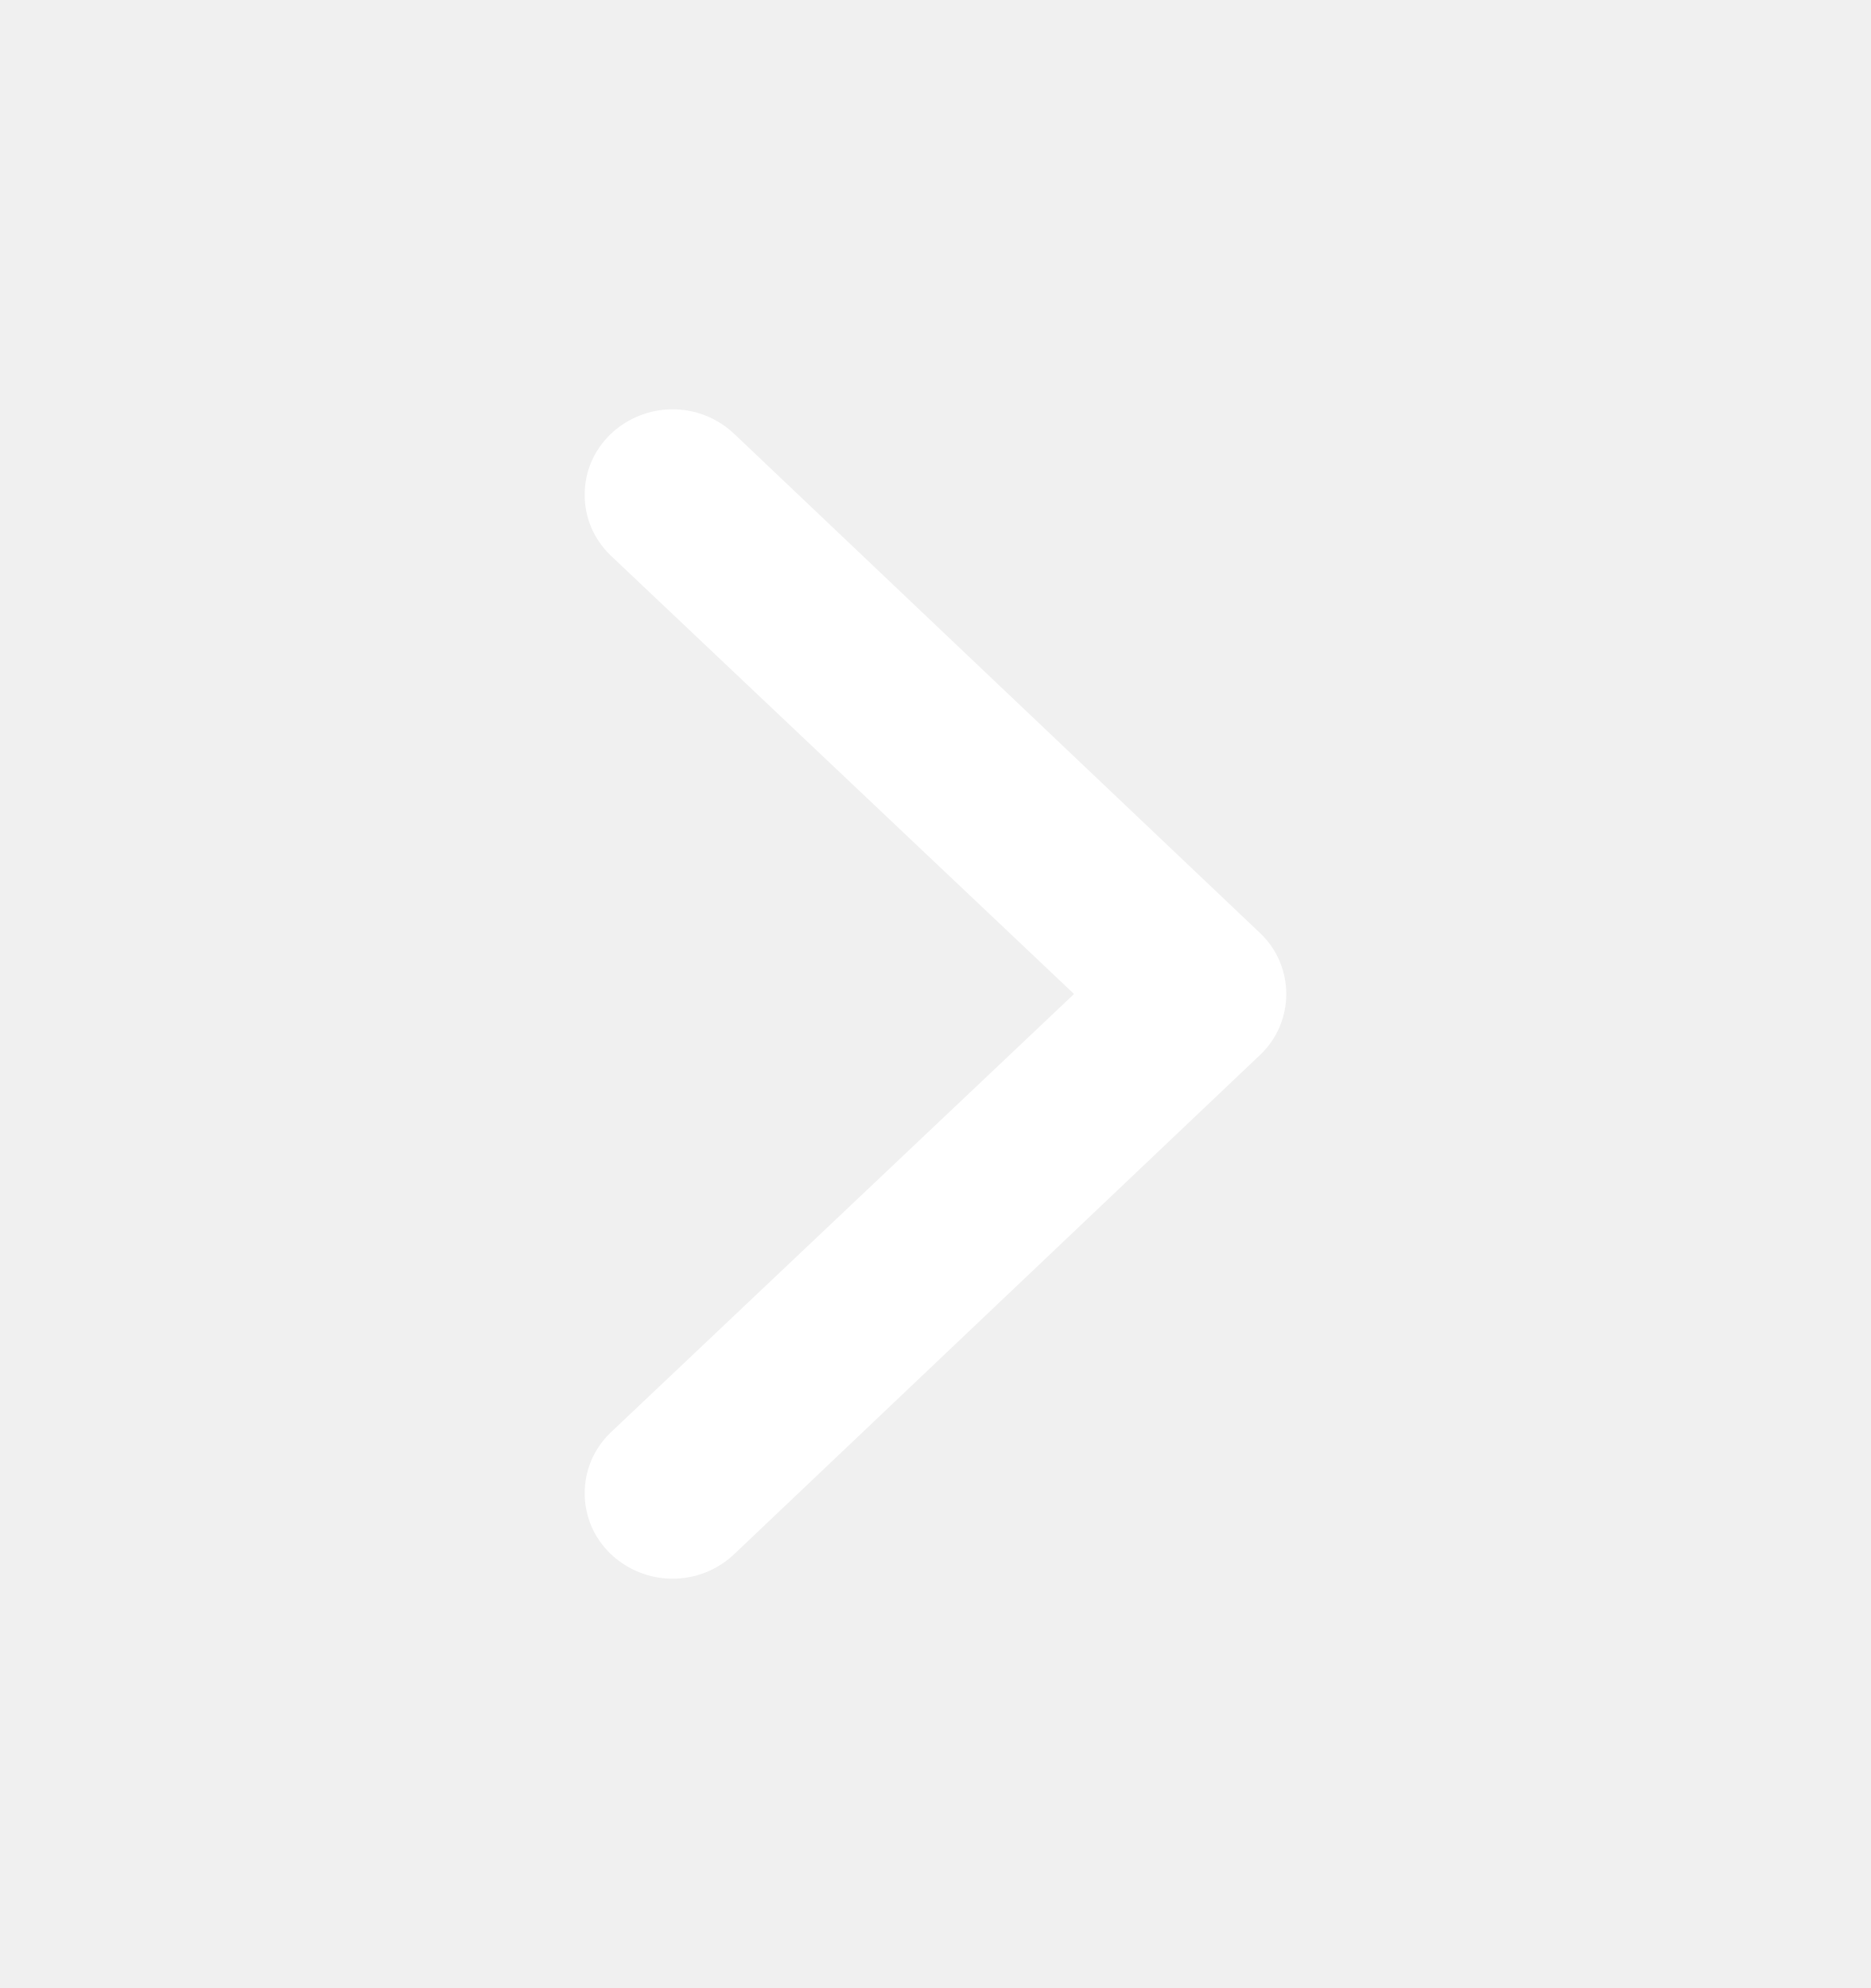
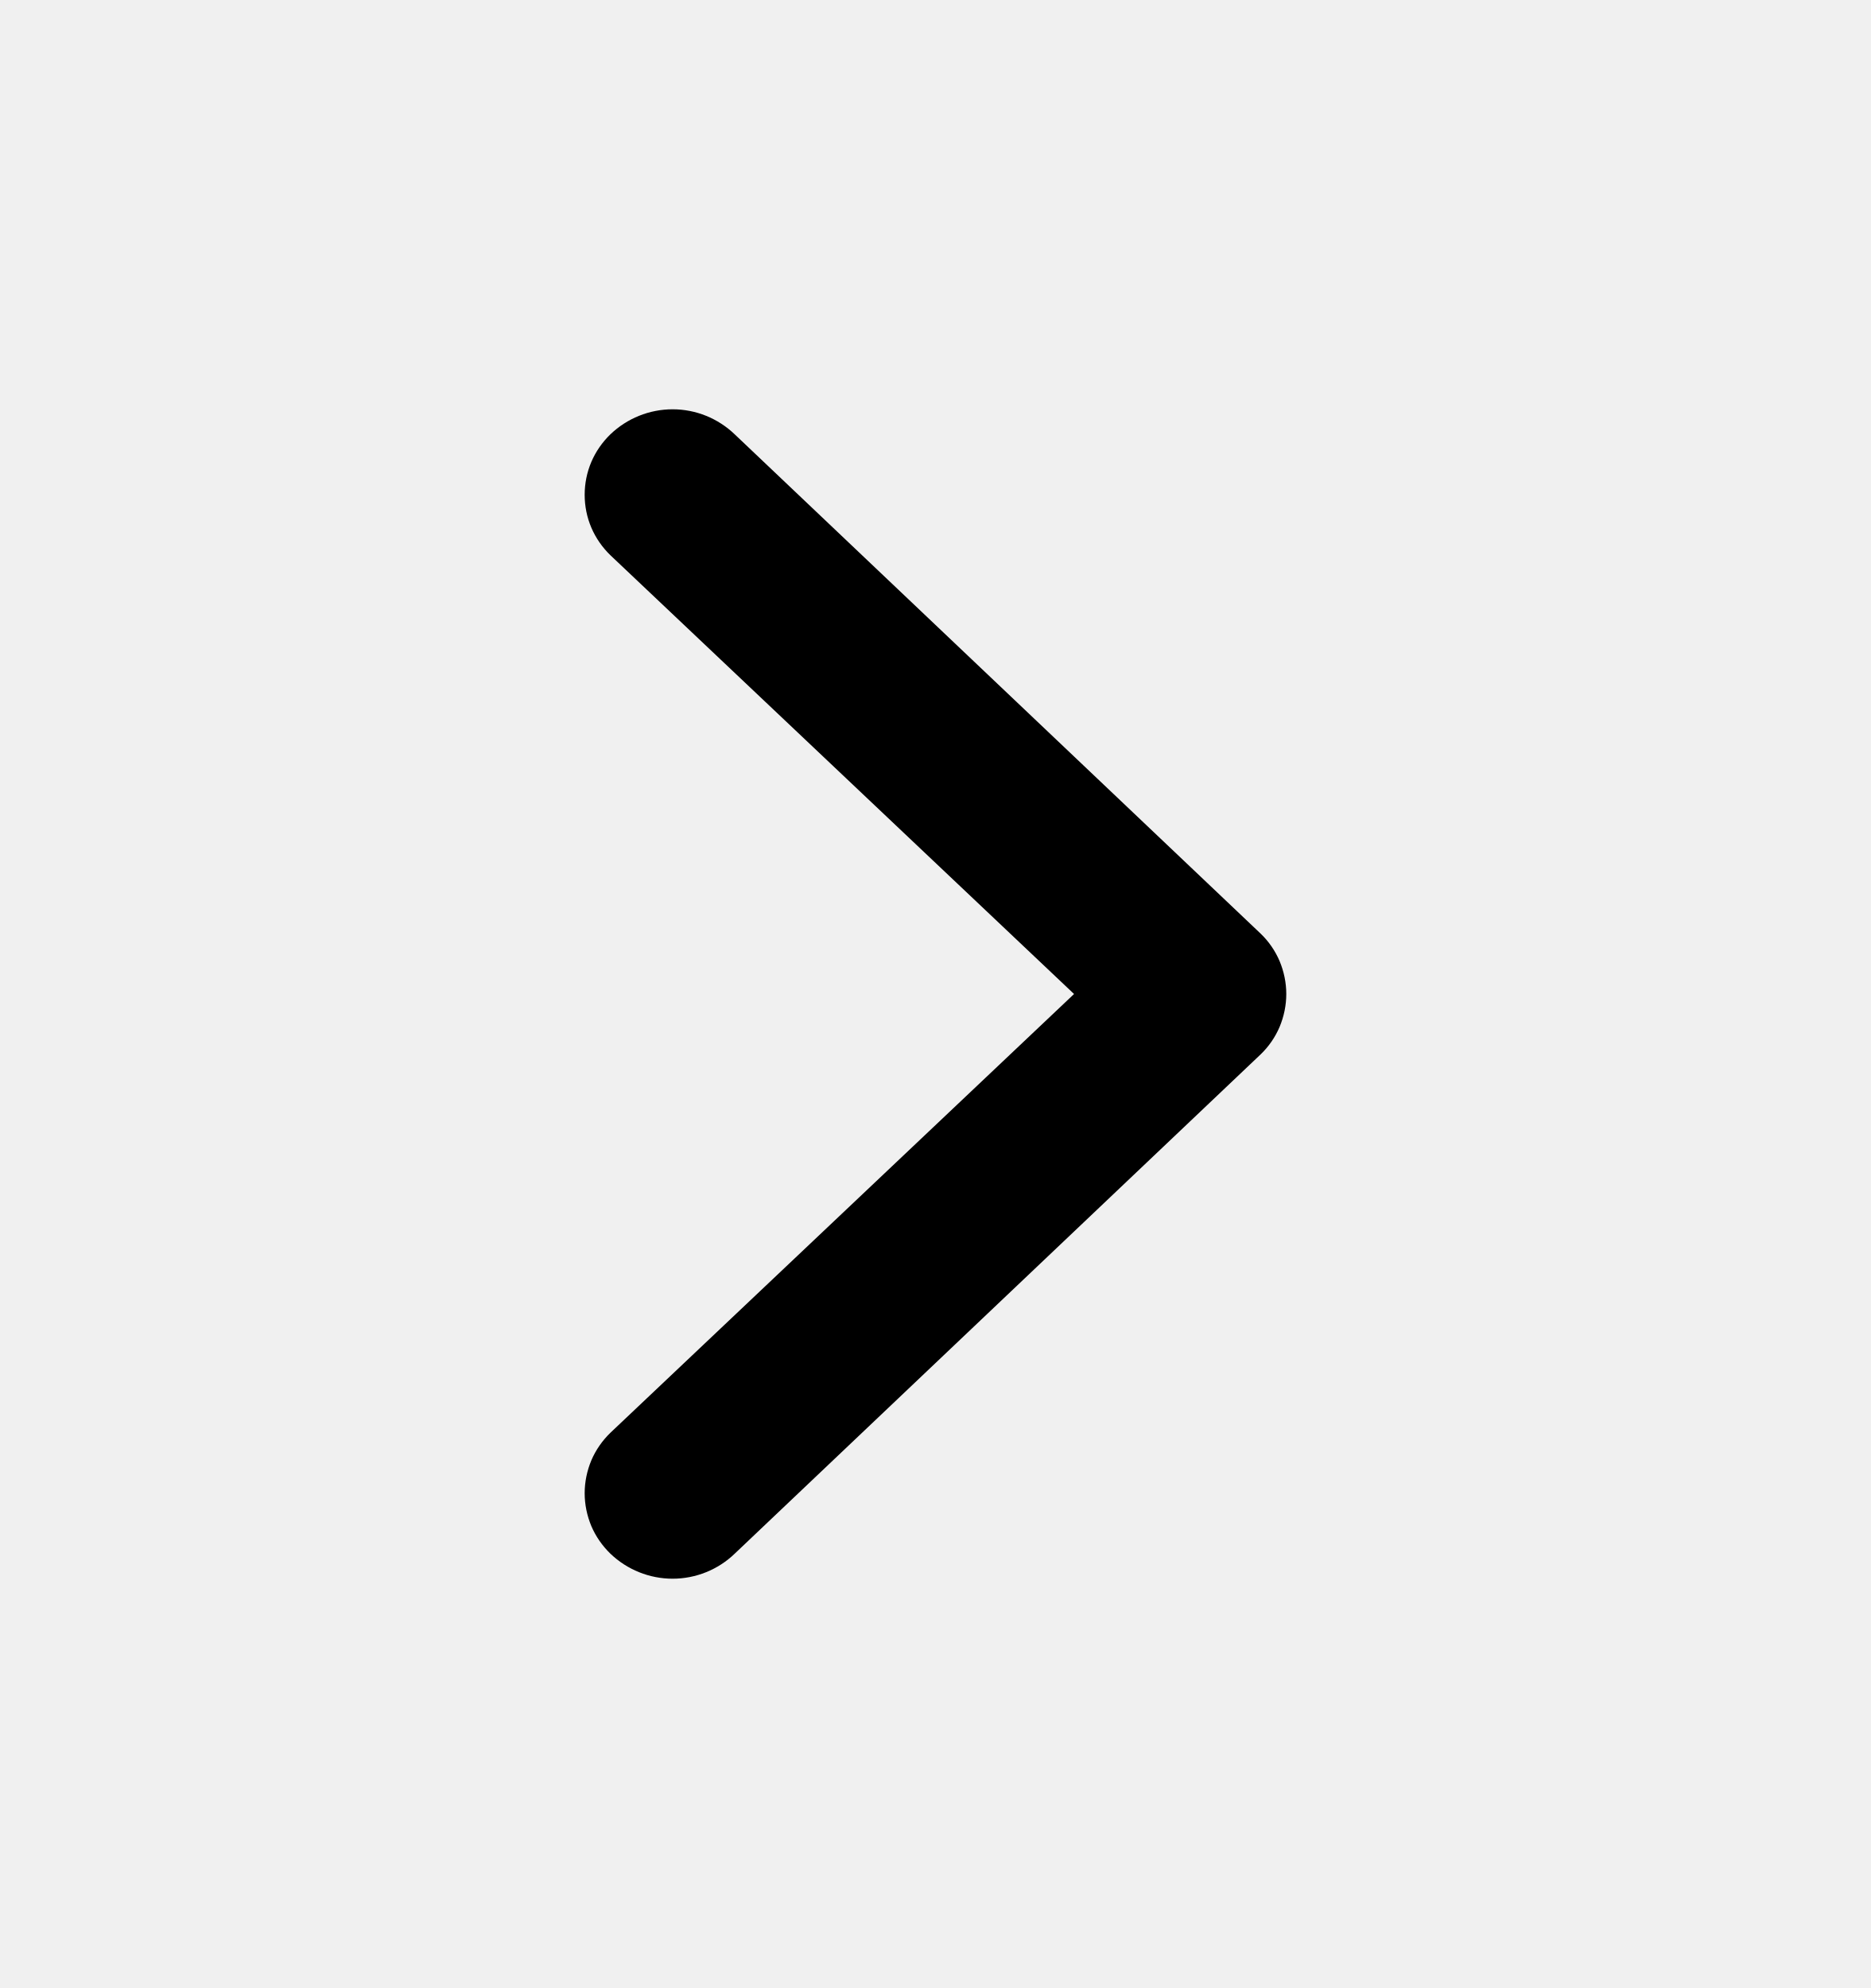
<svg xmlns="http://www.w3.org/2000/svg" width="16" height="17" viewBox="0 0 16 17" fill="none">
  <g clip-path="url(#clip0_2455_2647)">
-     <path fill-rule="evenodd" clip-rule="evenodd" d="M5.22 3.714C5.363 3.577 5.554 3.5 5.752 3.5C5.95 3.5 6.14 3.577 6.283 3.714L10.78 7.983C10.85 8.05 10.905 8.13 10.943 8.219C10.98 8.308 11 8.403 11 8.5C11 8.597 10.98 8.692 10.943 8.781C10.905 8.87 10.85 8.95 10.78 9.017L6.283 13.286C6.141 13.423 5.95 13.5 5.752 13.5C5.554 13.5 5.363 13.423 5.22 13.286C5.151 13.219 5.095 13.139 5.057 13.05C5.02 12.961 5 12.866 5 12.769C5 12.672 5.02 12.577 5.057 12.488C5.095 12.399 5.151 12.319 5.22 12.252L9.185 8.5L5.22 4.748C5.151 4.681 5.095 4.601 5.057 4.512C5.019 4.423 5 4.328 5 4.231C5 4.135 5.019 4.039 5.057 3.95C5.095 3.861 5.151 3.781 5.22 3.714Z" fill="white" />
+     <path fill-rule="evenodd" clip-rule="evenodd" d="M5.22 3.714C5.363 3.577 5.554 3.5 5.752 3.5C5.95 3.5 6.14 3.577 6.283 3.714L10.78 7.983C10.85 8.05 10.905 8.13 10.943 8.219C10.98 8.308 11 8.403 11 8.5C11 8.597 10.98 8.692 10.943 8.781C10.905 8.87 10.85 8.95 10.78 9.017L6.283 13.286C6.141 13.423 5.95 13.5 5.752 13.5C5.554 13.5 5.363 13.423 5.22 13.286C5.151 13.219 5.095 13.139 5.057 13.05C5.02 12.961 5 12.866 5 12.769C5 12.672 5.02 12.577 5.057 12.488C5.095 12.399 5.151 12.319 5.22 12.252L9.185 8.5L5.22 4.748C5.151 4.681 5.095 4.601 5.057 4.512C5.019 4.423 5 4.328 5 4.231C5 4.135 5.019 4.039 5.057 3.95C5.095 3.861 5.151 3.781 5.22 3.714Z" fill="currentColor" />
  </g>
  <defs>
    <clipPath id="clip0_2455_2647">
      <rect width="16" height="16" fill="white" transform="translate(0 0.5)" />
    </clipPath>
  </defs>
</svg>
